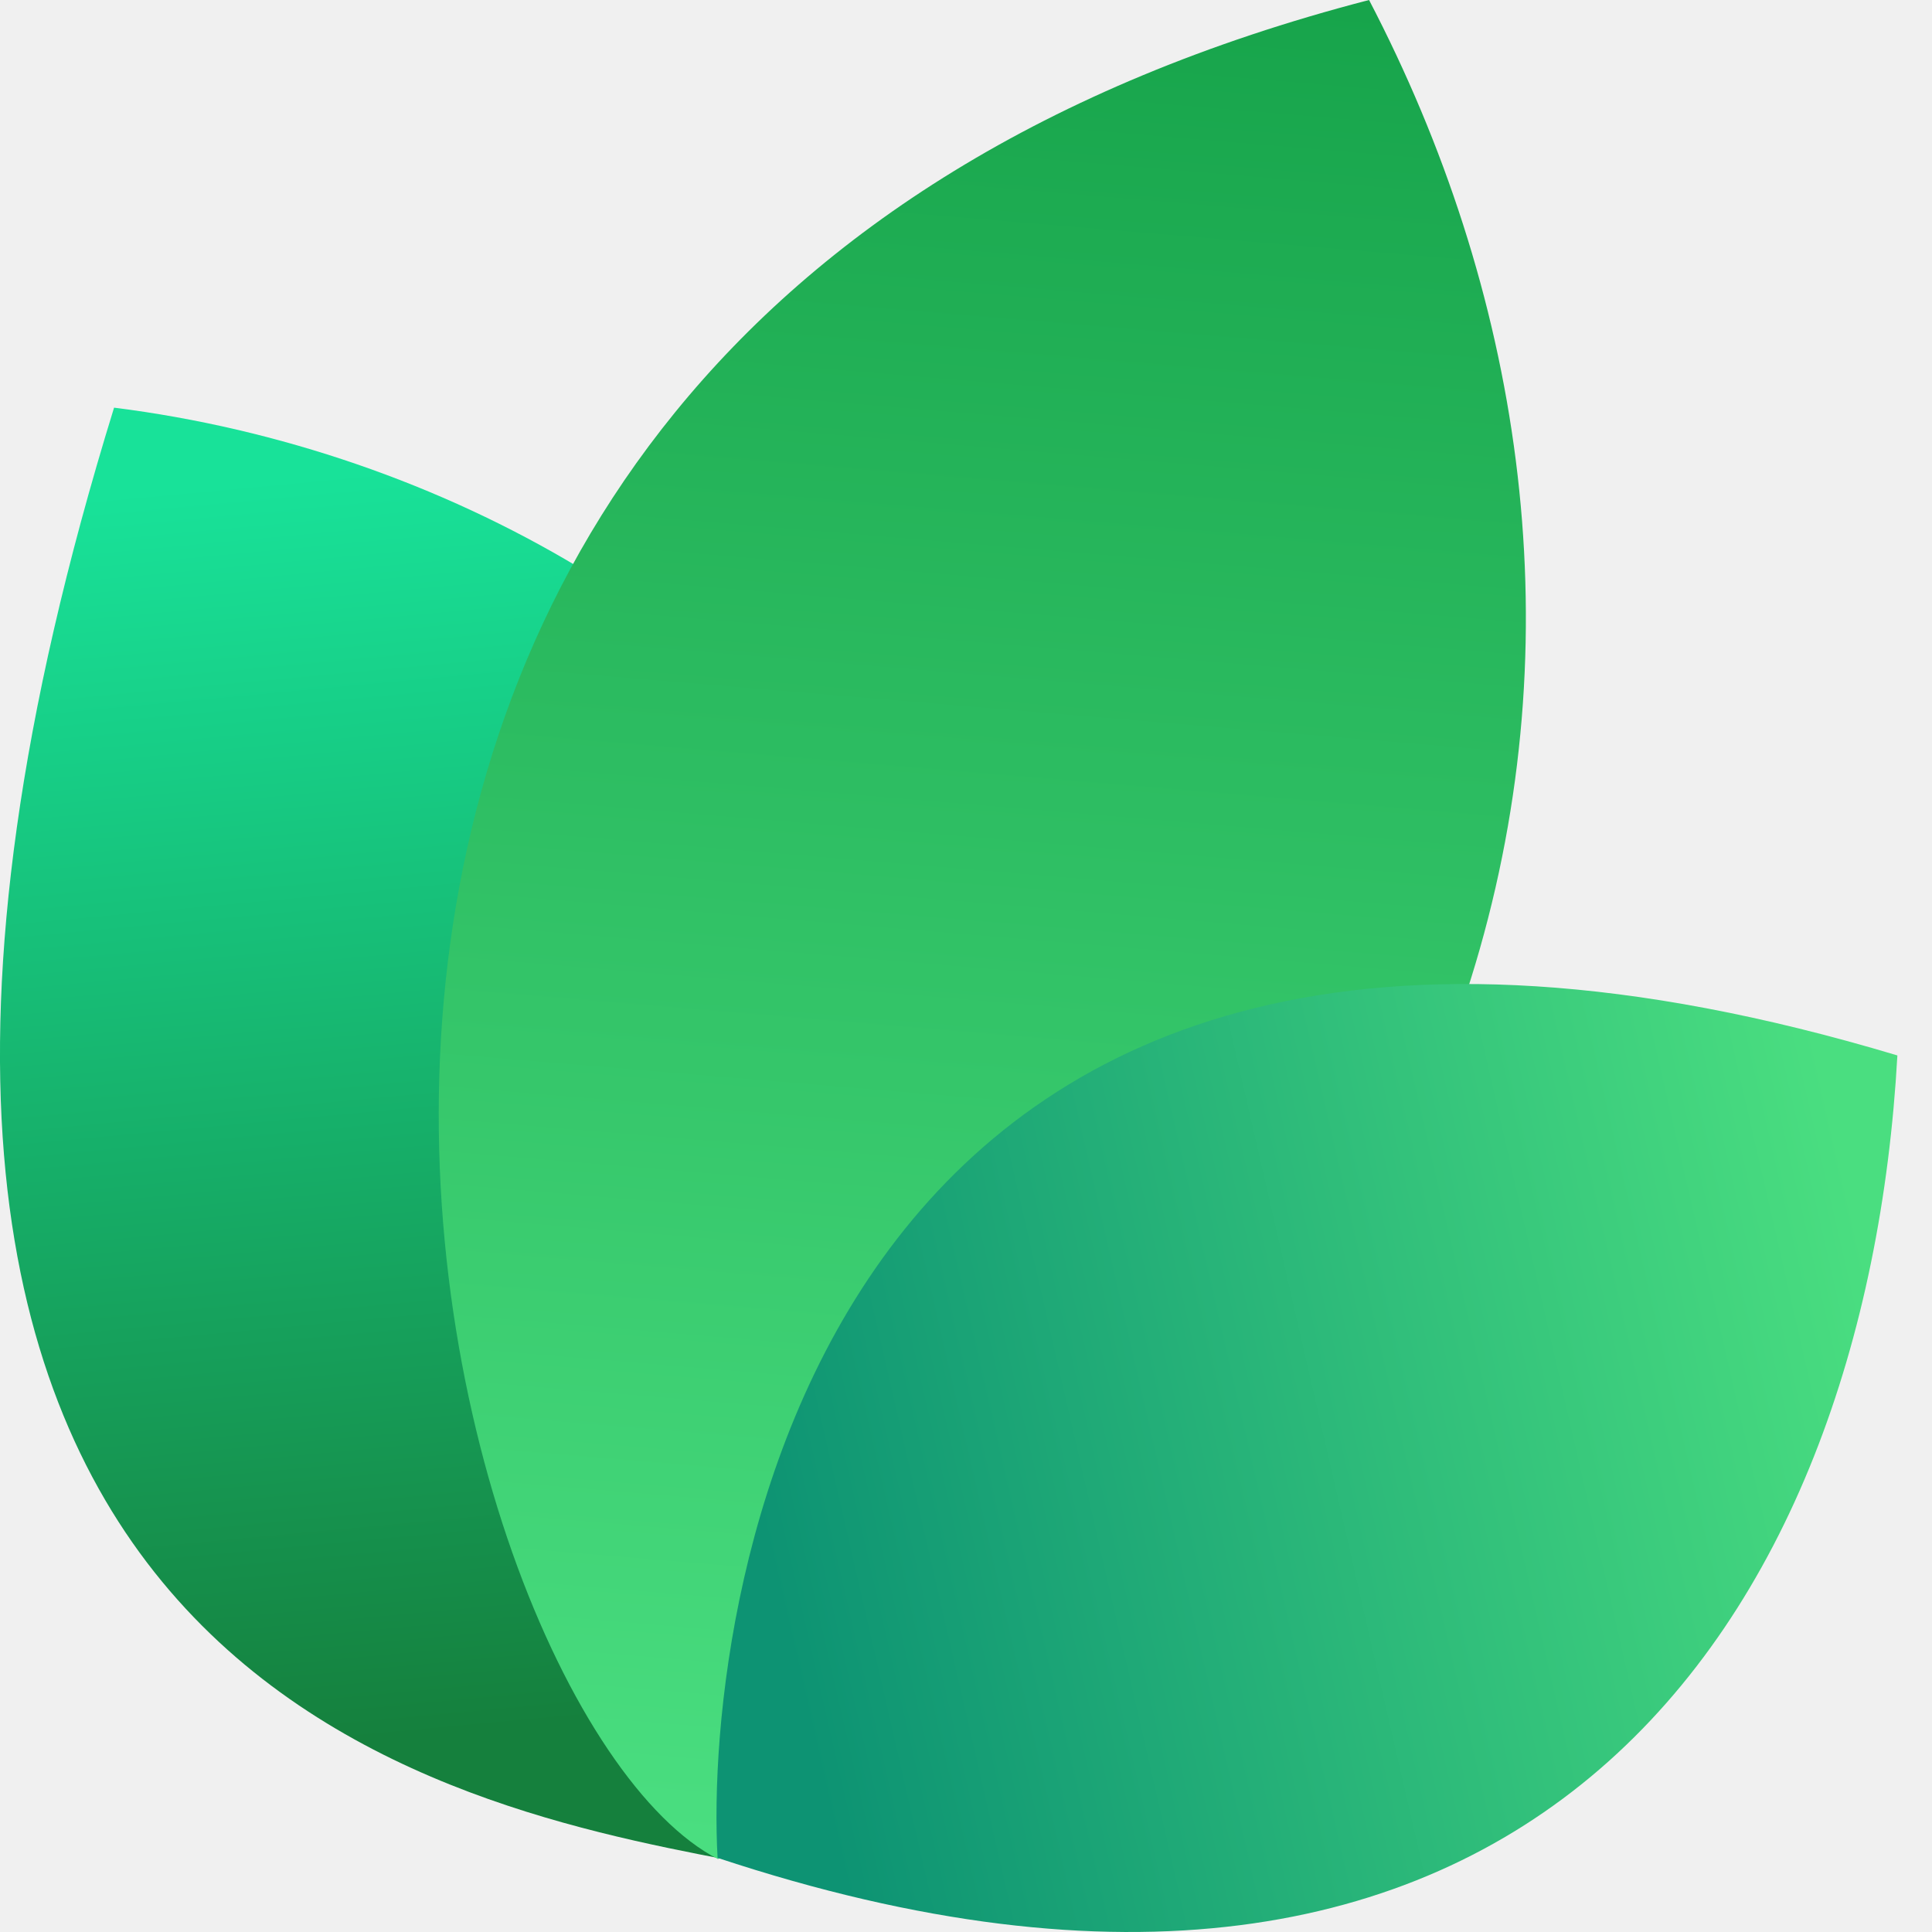
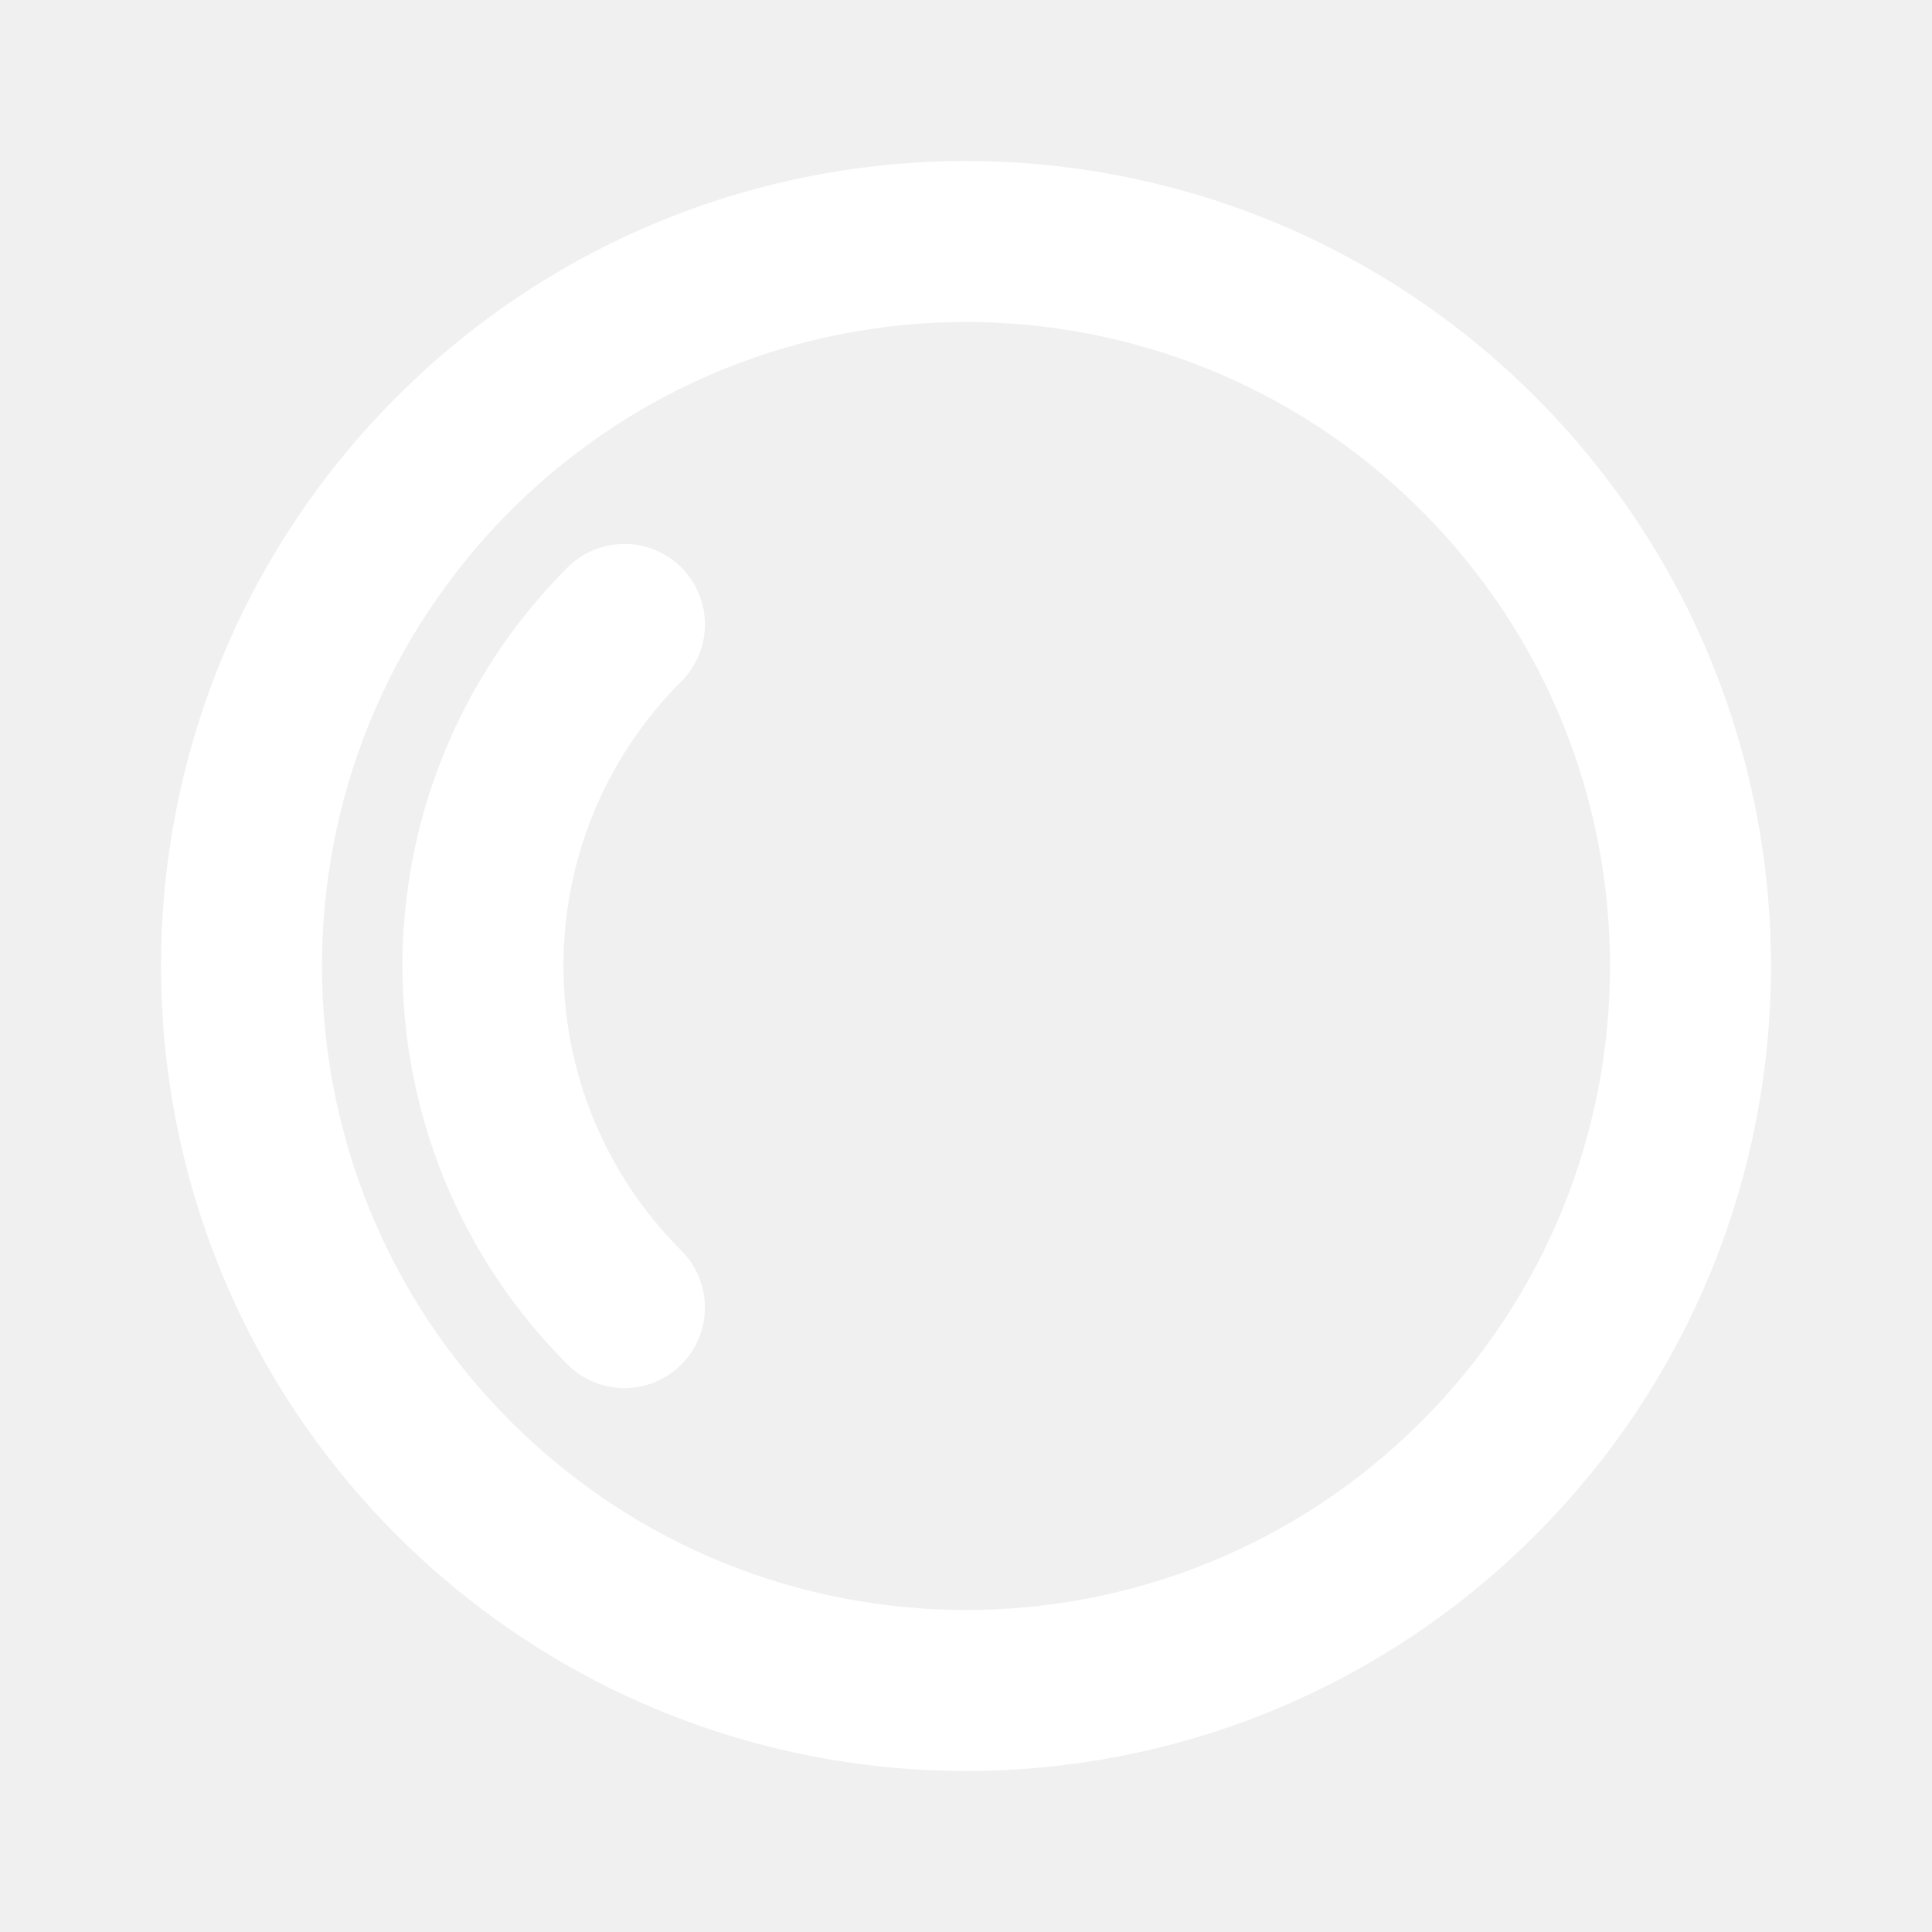
- <svg xmlns="http://www.w3.org/2000/svg" width="24" height="24" viewBox="0 0 24 24" fill="none">
-   <path d="M9.061 23.108C5.268 22.377 -3.391 20.627 1.417 5.064C9.634 6.099 16.973 14.064 9.061 23.108Z" fill="url(#paint0_linear_17557_2021)" />
-   <path d="M8.919 23.094C5.276 21.222 0.784 4.209 17.007 0C20.757 7.193 19.621 16.545 8.919 23.094Z" fill="url(#paint1_linear_17557_2021)" />
-   <path d="M8.914 23.079C8.735 19.882 10.159 9.085 23.57 13.111C23.181 20.123 18.984 26.418 8.914 23.079Z" fill="url(#paint2_linear_17557_2021)" />
-   <defs>
-     <linearGradient id="paint0_linear_17557_2021" x1="3.776" y1="5.916" x2="5.232" y2="21.559" gradientUnits="userSpaceOnUse">
-       <stop stop-color="#18E299" />
-       <stop offset="1" stop-color="#15803D" />
-     </linearGradient>
-     <linearGradient id="paint1_linear_17557_2021" x1="12.171" y1="-0.718" x2="10.19" y2="22.983" gradientUnits="userSpaceOnUse">
-       <stop stop-color="#16A34A" />
-       <stop offset="1" stop-color="#4ADE80" />
-     </linearGradient>
-     <linearGradient id="paint2_linear_17557_2021" x1="23.133" y1="15.353" x2="9.338" y2="18.52" gradientUnits="userSpaceOnUse">
-       <stop stop-color="#4ADE80" />
-       <stop offset="1" stop-color="#0D9373" />
-     </linearGradient>
-   </defs>
+ <svg xmlns="http://www.w3.org/2000/svg" width="24" height="24" viewBox="0 0 24 24" fill="none" stroke="#ffffff" stroke-width="2" stroke-linecap="round" stroke-linejoin="round" class="icon icon-tabler icons-tabler-outline icon-tabler-inner-shadow-left">
+   <path stroke="none" d="M0 0h24v24H0z" fill="none" />
+   <path d="M5.636 5.636a9 9 0 1 1 12.728 12.728a9 9 0 0 1 -12.728 -12.728z" />
+   <path d="M7.757 16.243a6 6 0 0 1 0 -8.486" />
</svg>
